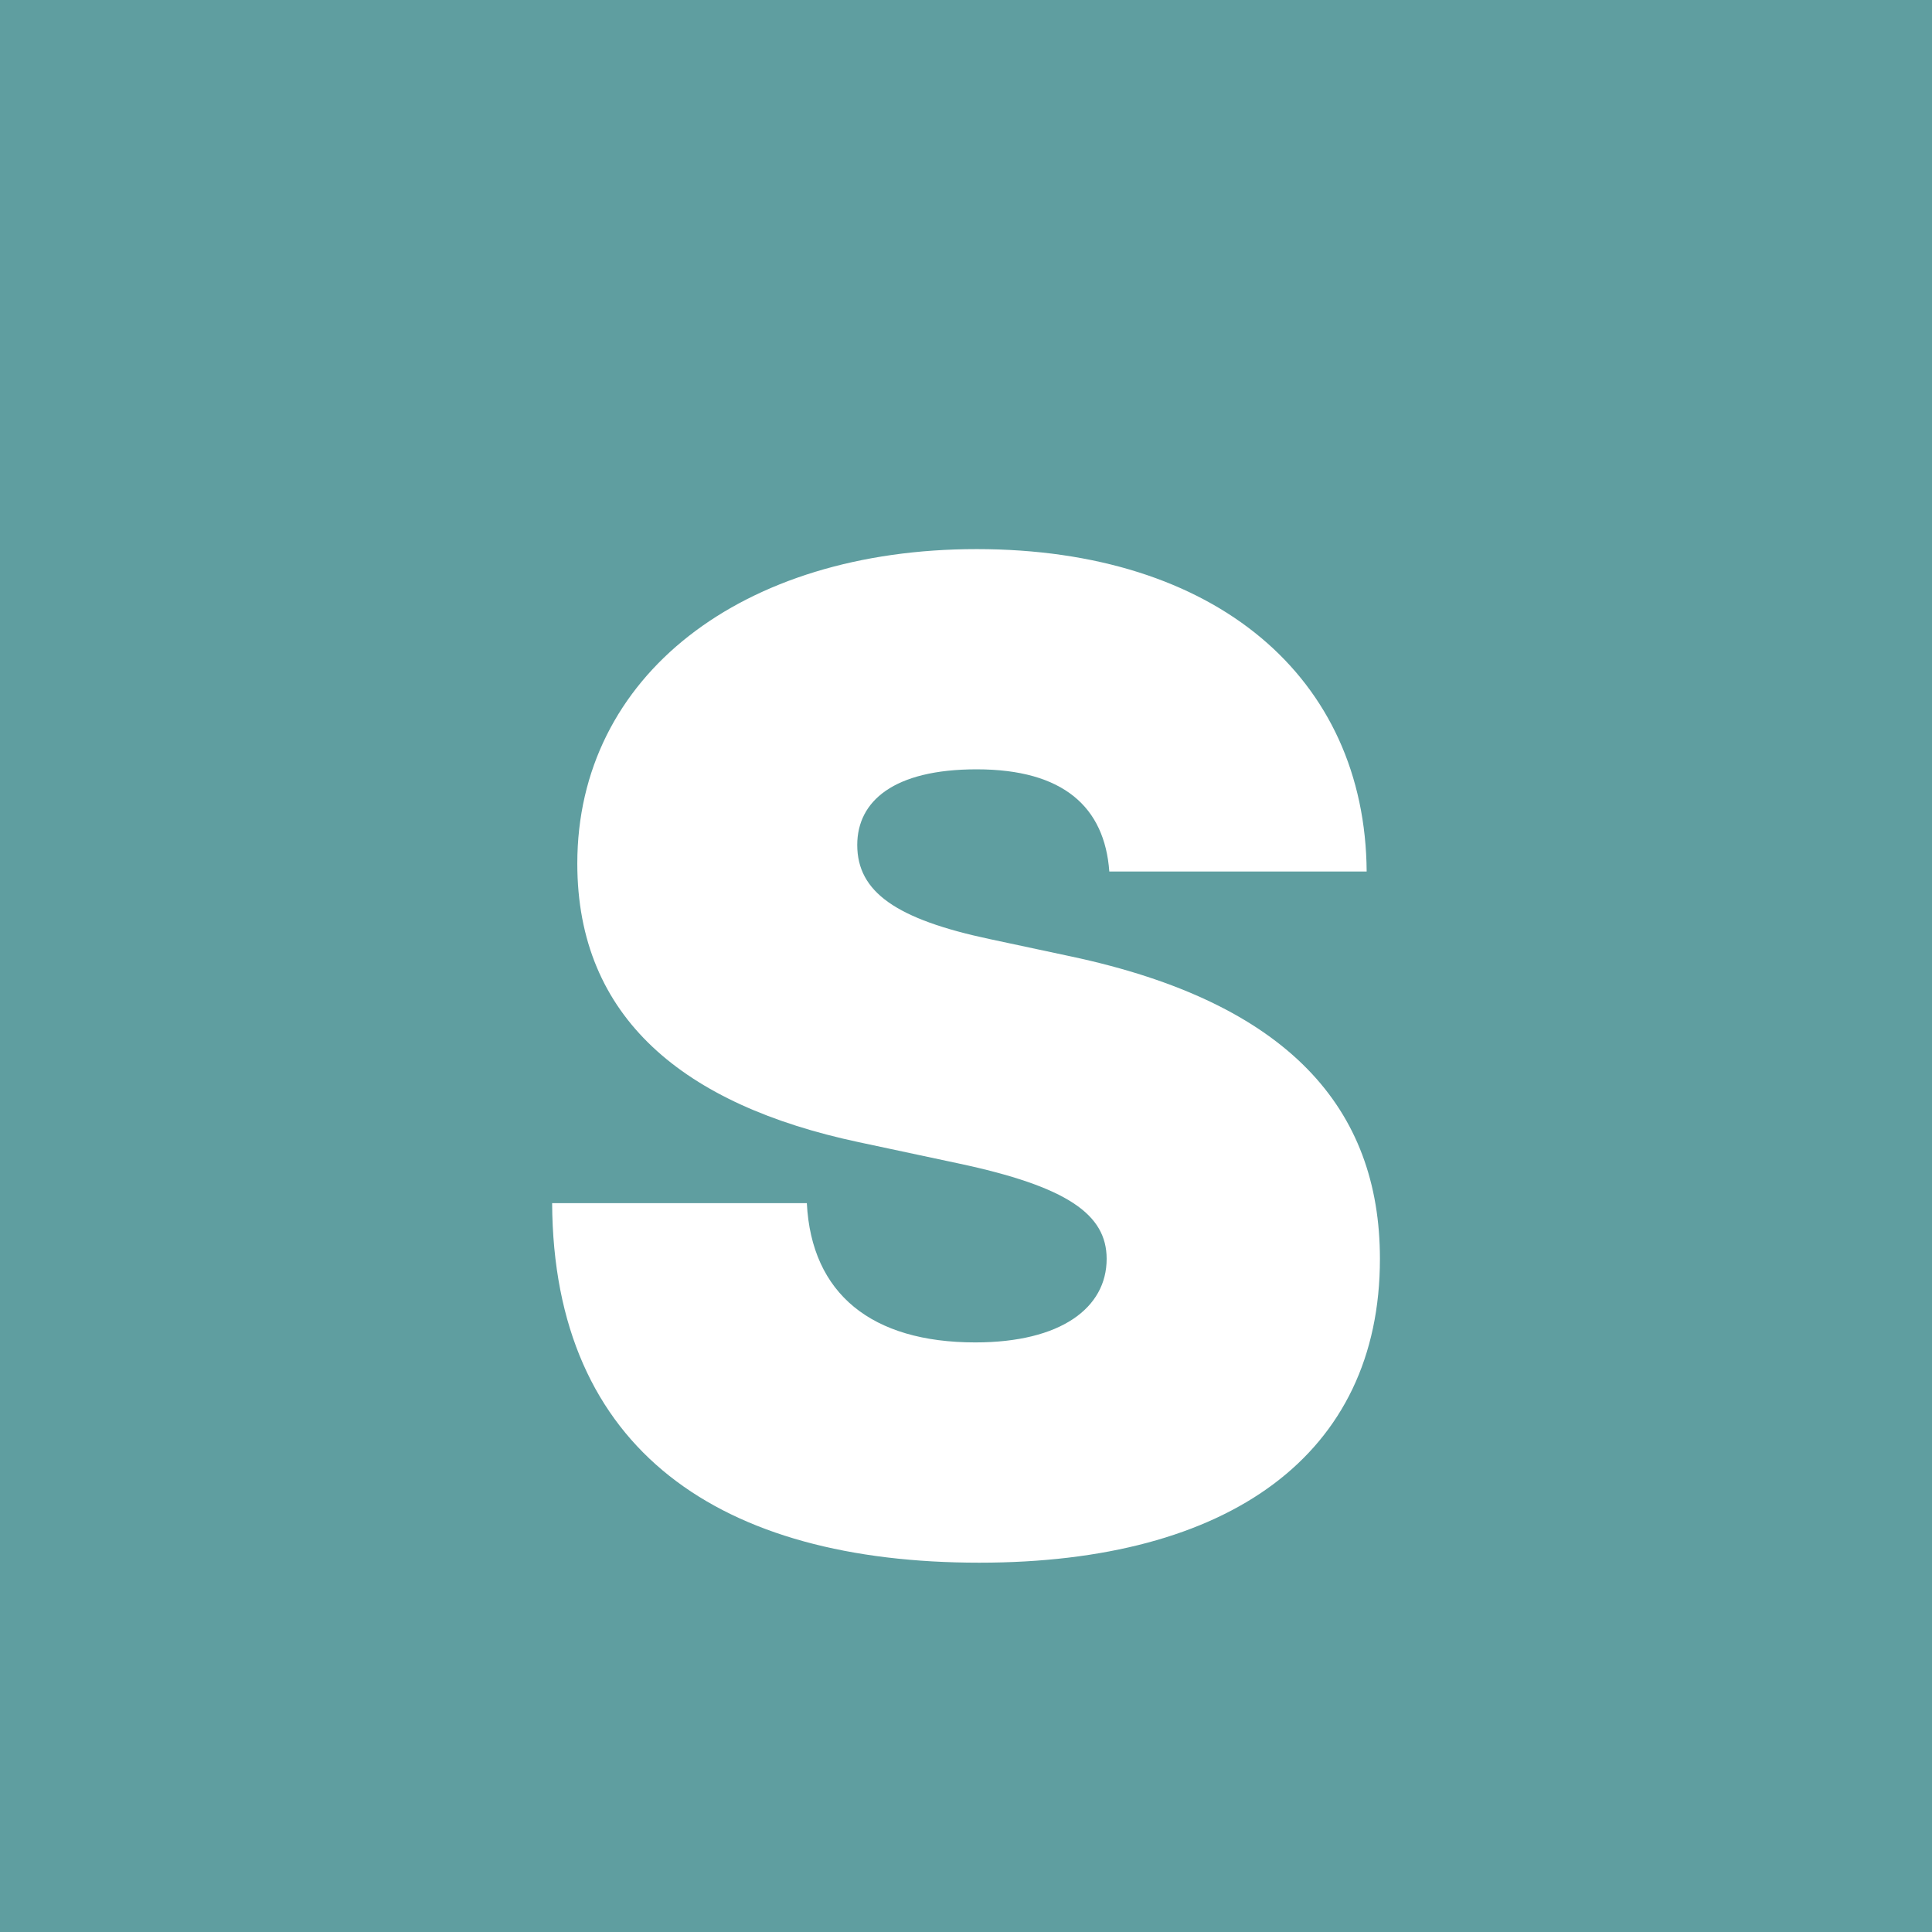
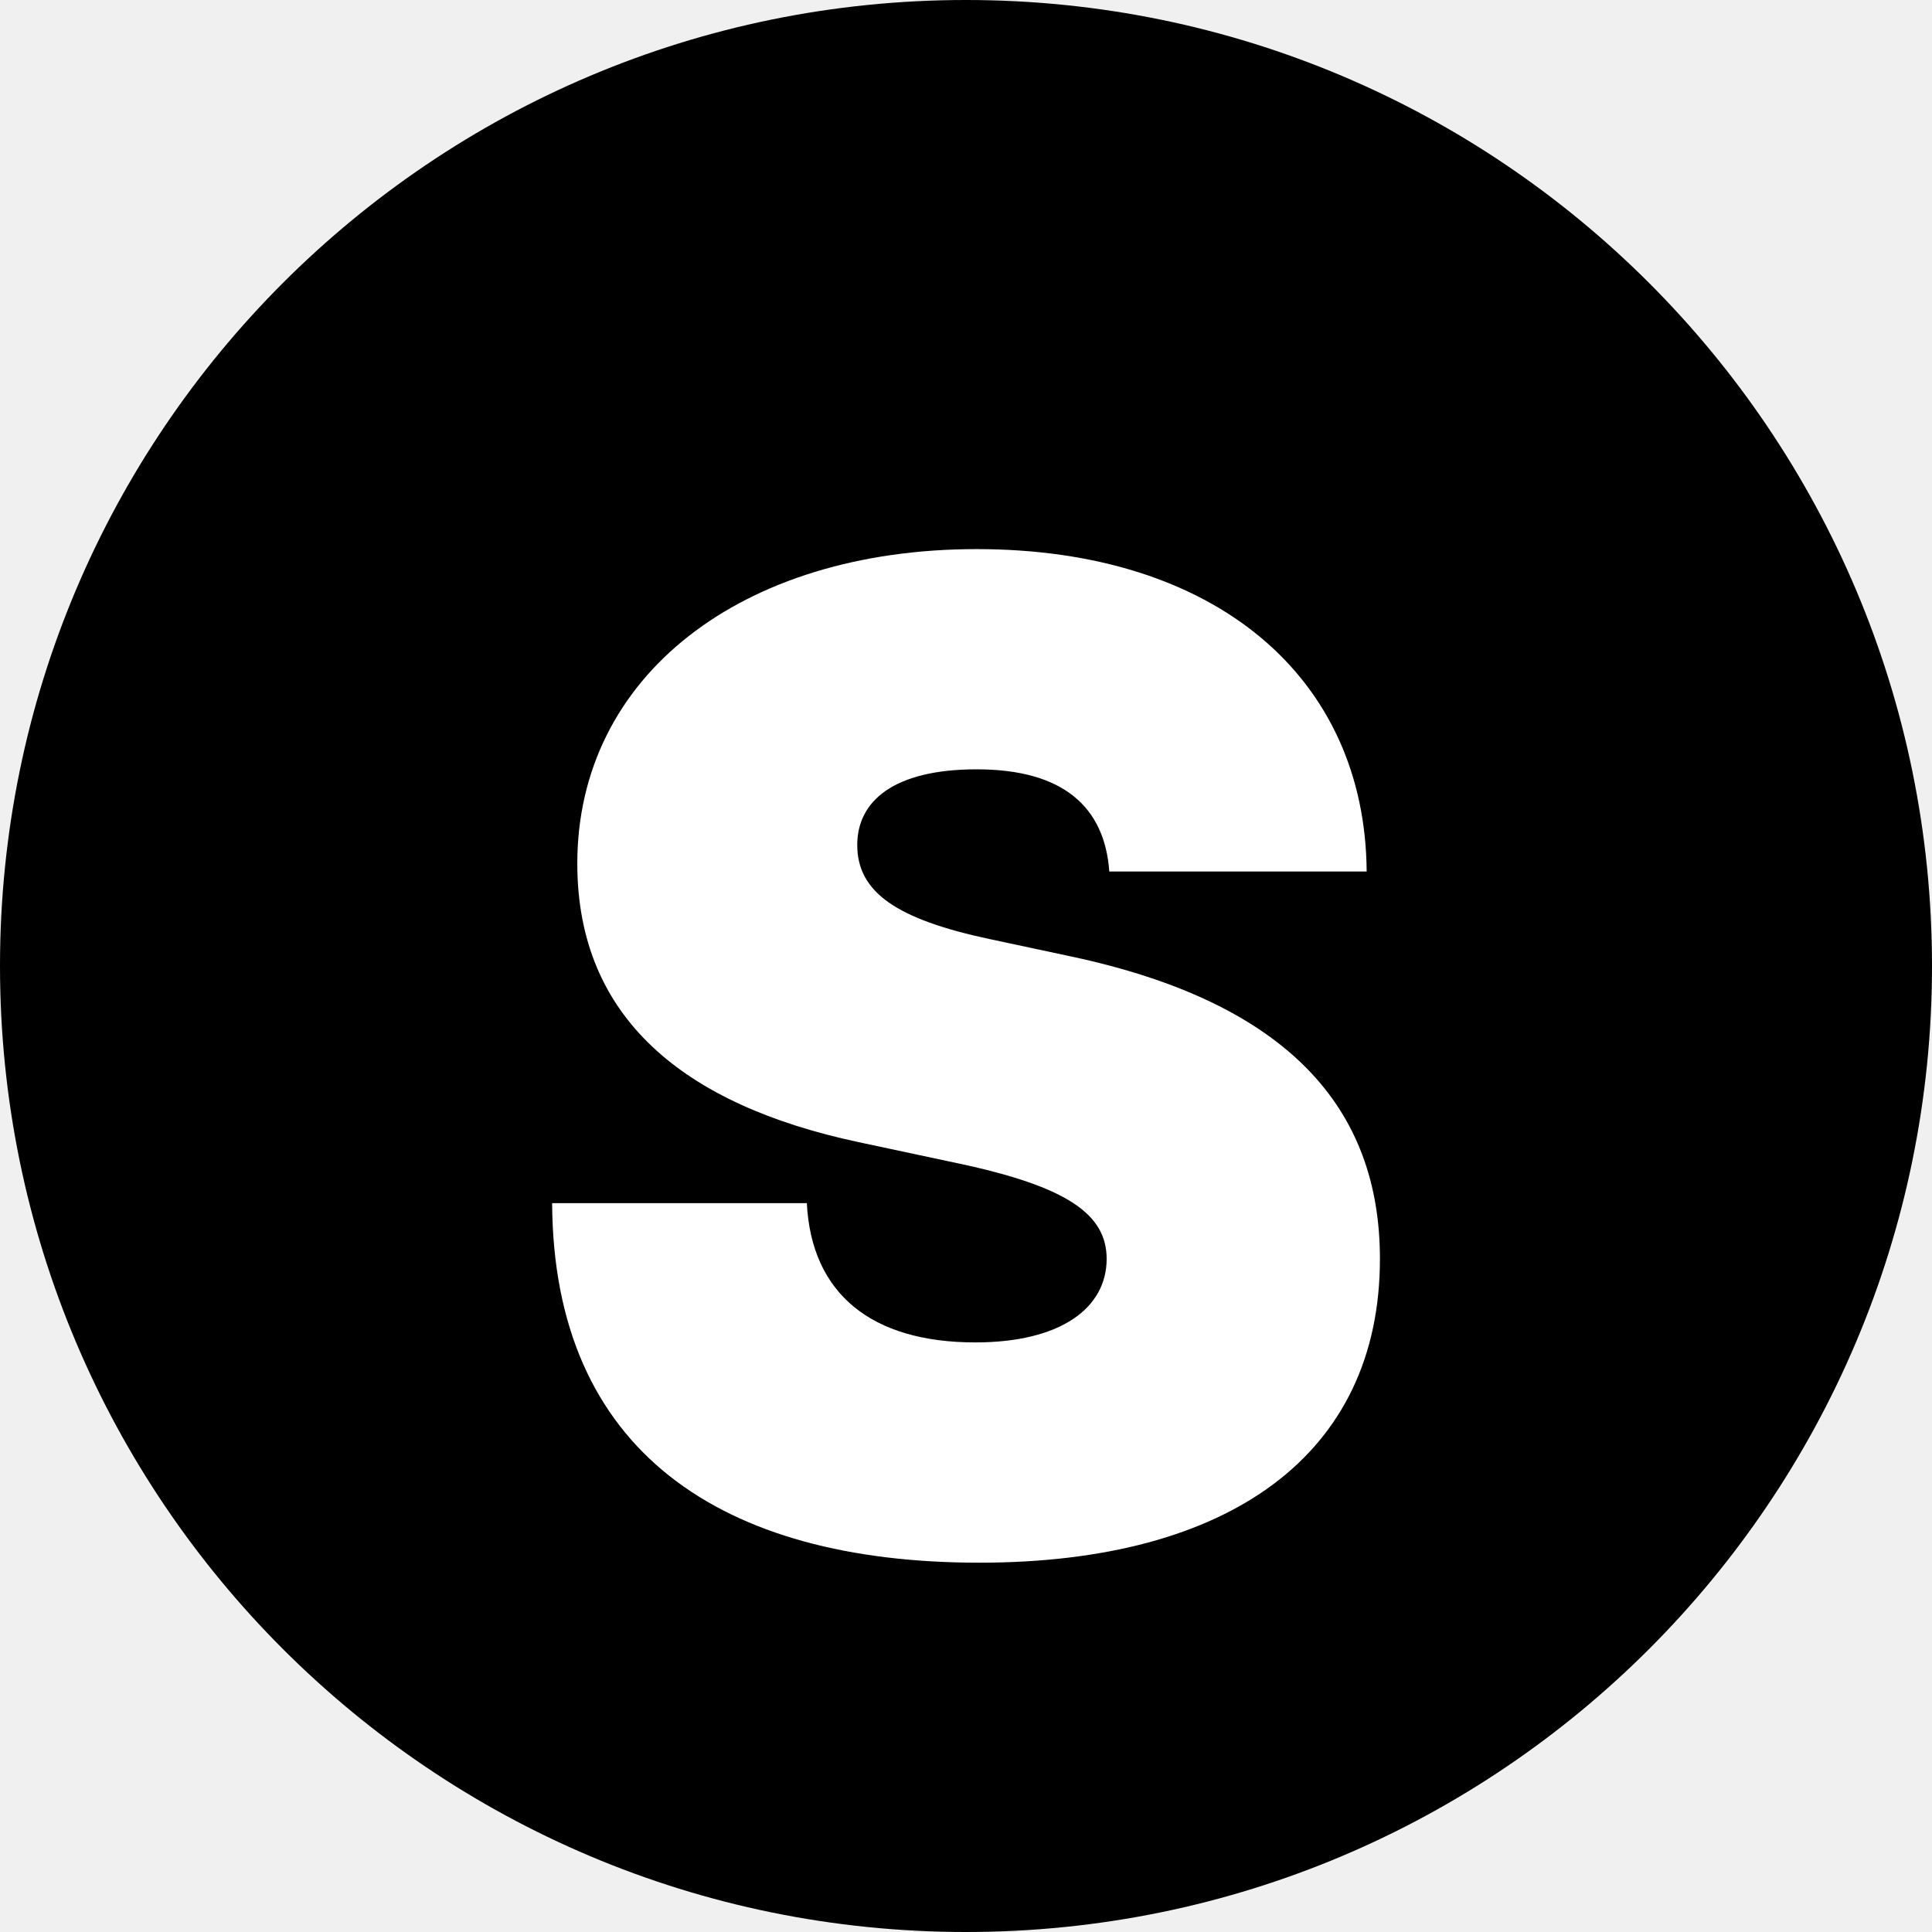
<svg xmlns="http://www.w3.org/2000/svg" width="512" height="512" viewBox="0 0 512 512">
-   <rect width="512" height="512" fill="#5F9EA0" />
+   <circle cx="256" cy="256" r="256" fill="#000000" />
  <text x="256" y="280" text-anchor="middle" dominant-baseline="central" font-family="system-ui, -apple-system, sans-serif" font-weight="900" font-size="360" fill="#FFFFFF">S</text>
</svg>
